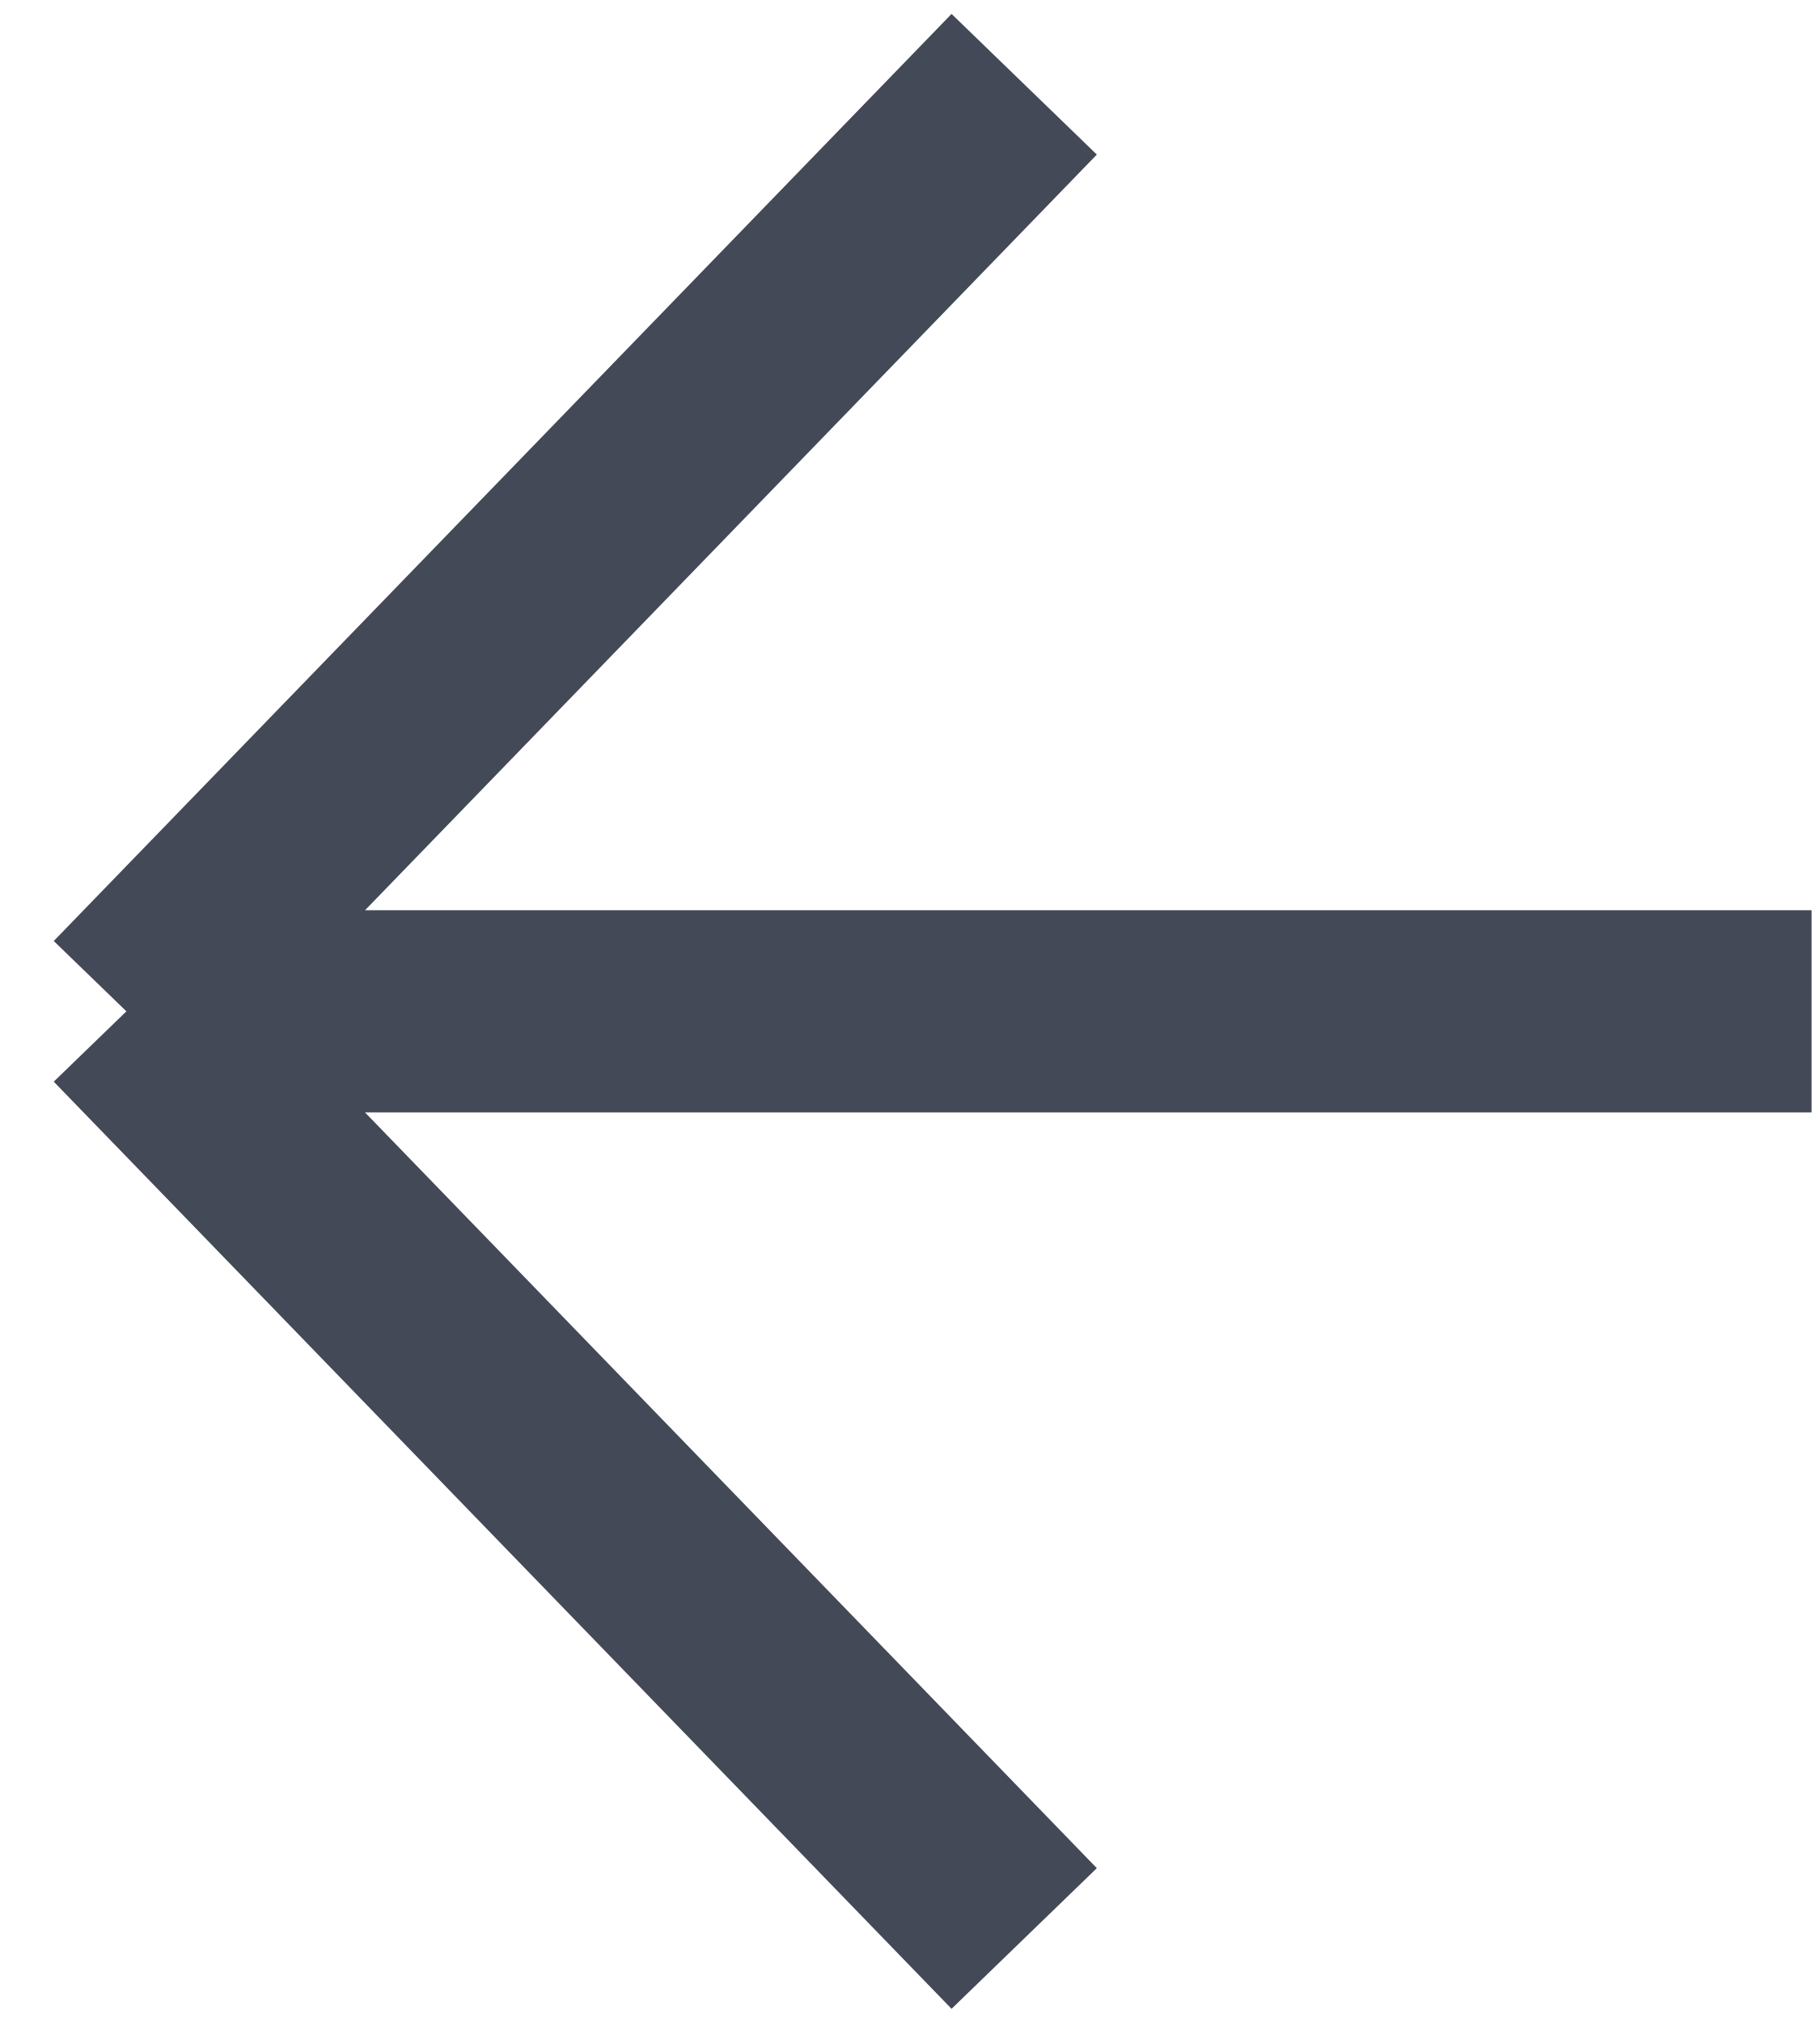
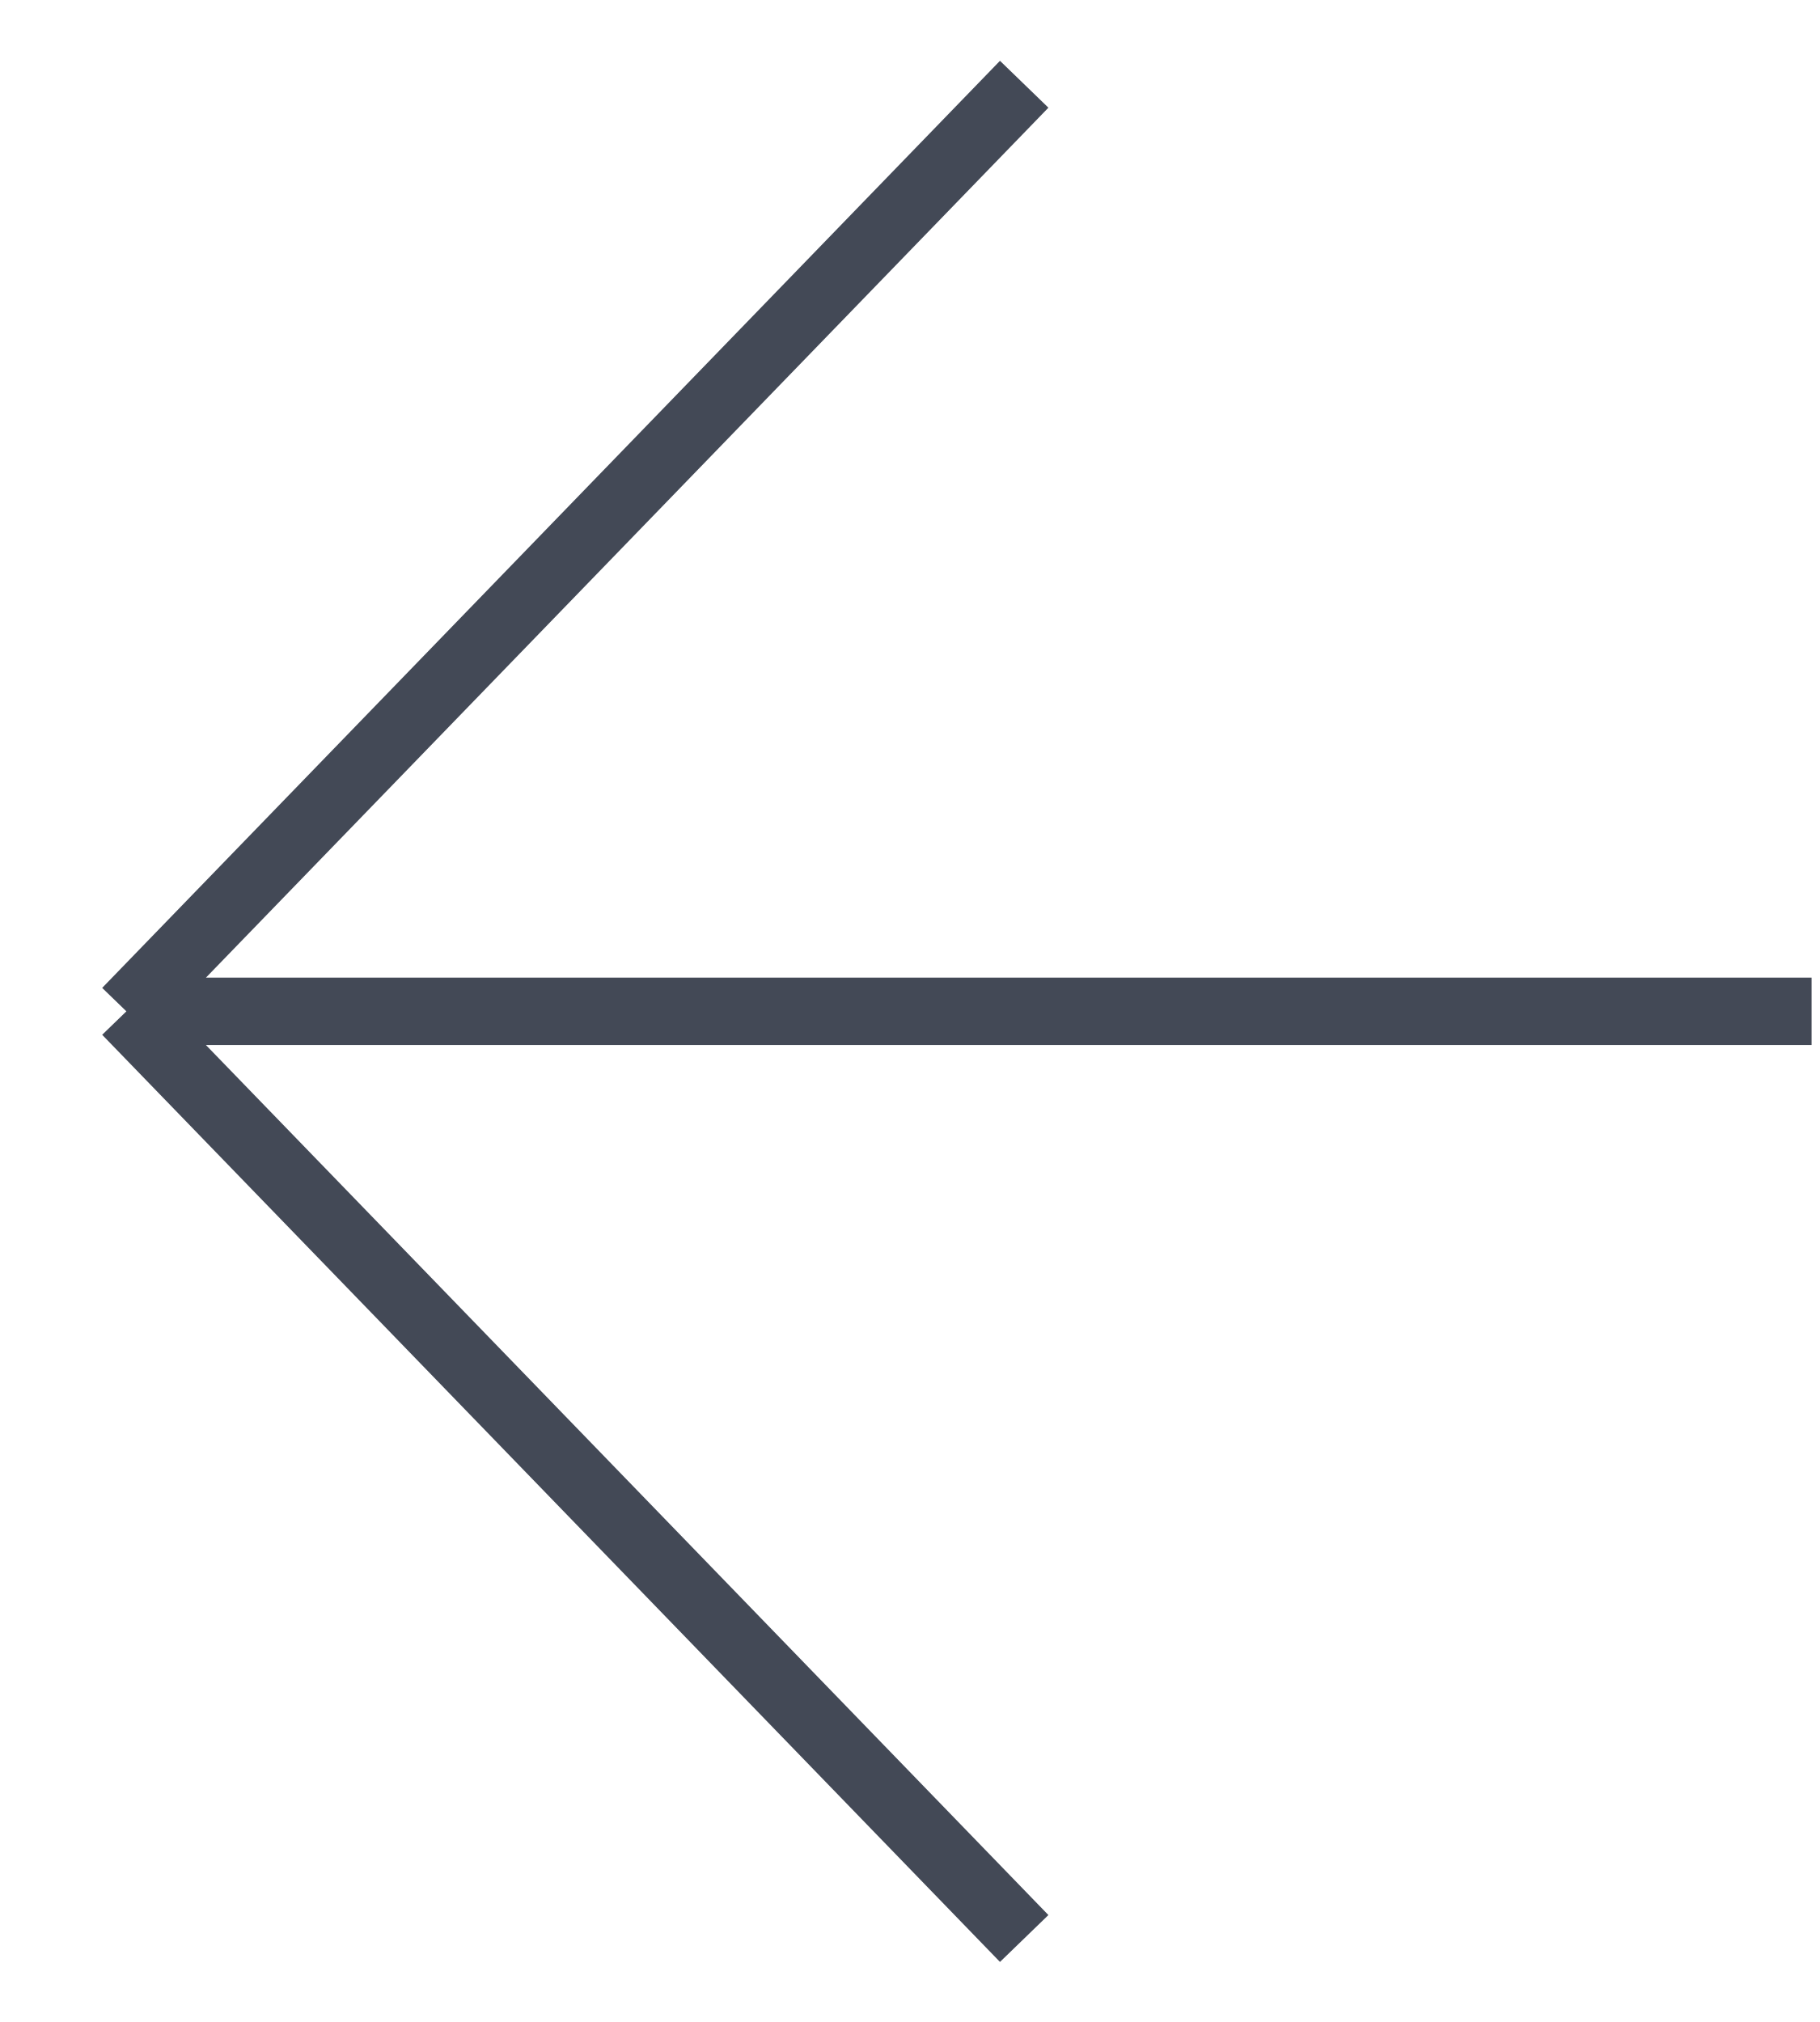
<svg xmlns="http://www.w3.org/2000/svg" width="27" height="30" viewBox="0 0 27 30" fill="none">
-   <path d="M15.194 1.25L1.875 15.005M15.194 28.761L1.875 15.005M1.875 15.005L26.875 15.005" stroke="#434956" stroke-width="3" stroke-linejoin="round" />
+   <path d="M15.194 1.25L1.875 15.005M15.194 28.761L1.875 15.005M1.875 15.005L26.875 15.005" stroke="#434956" strokeWidth="3" stroke-linejoin="round" />
</svg>
